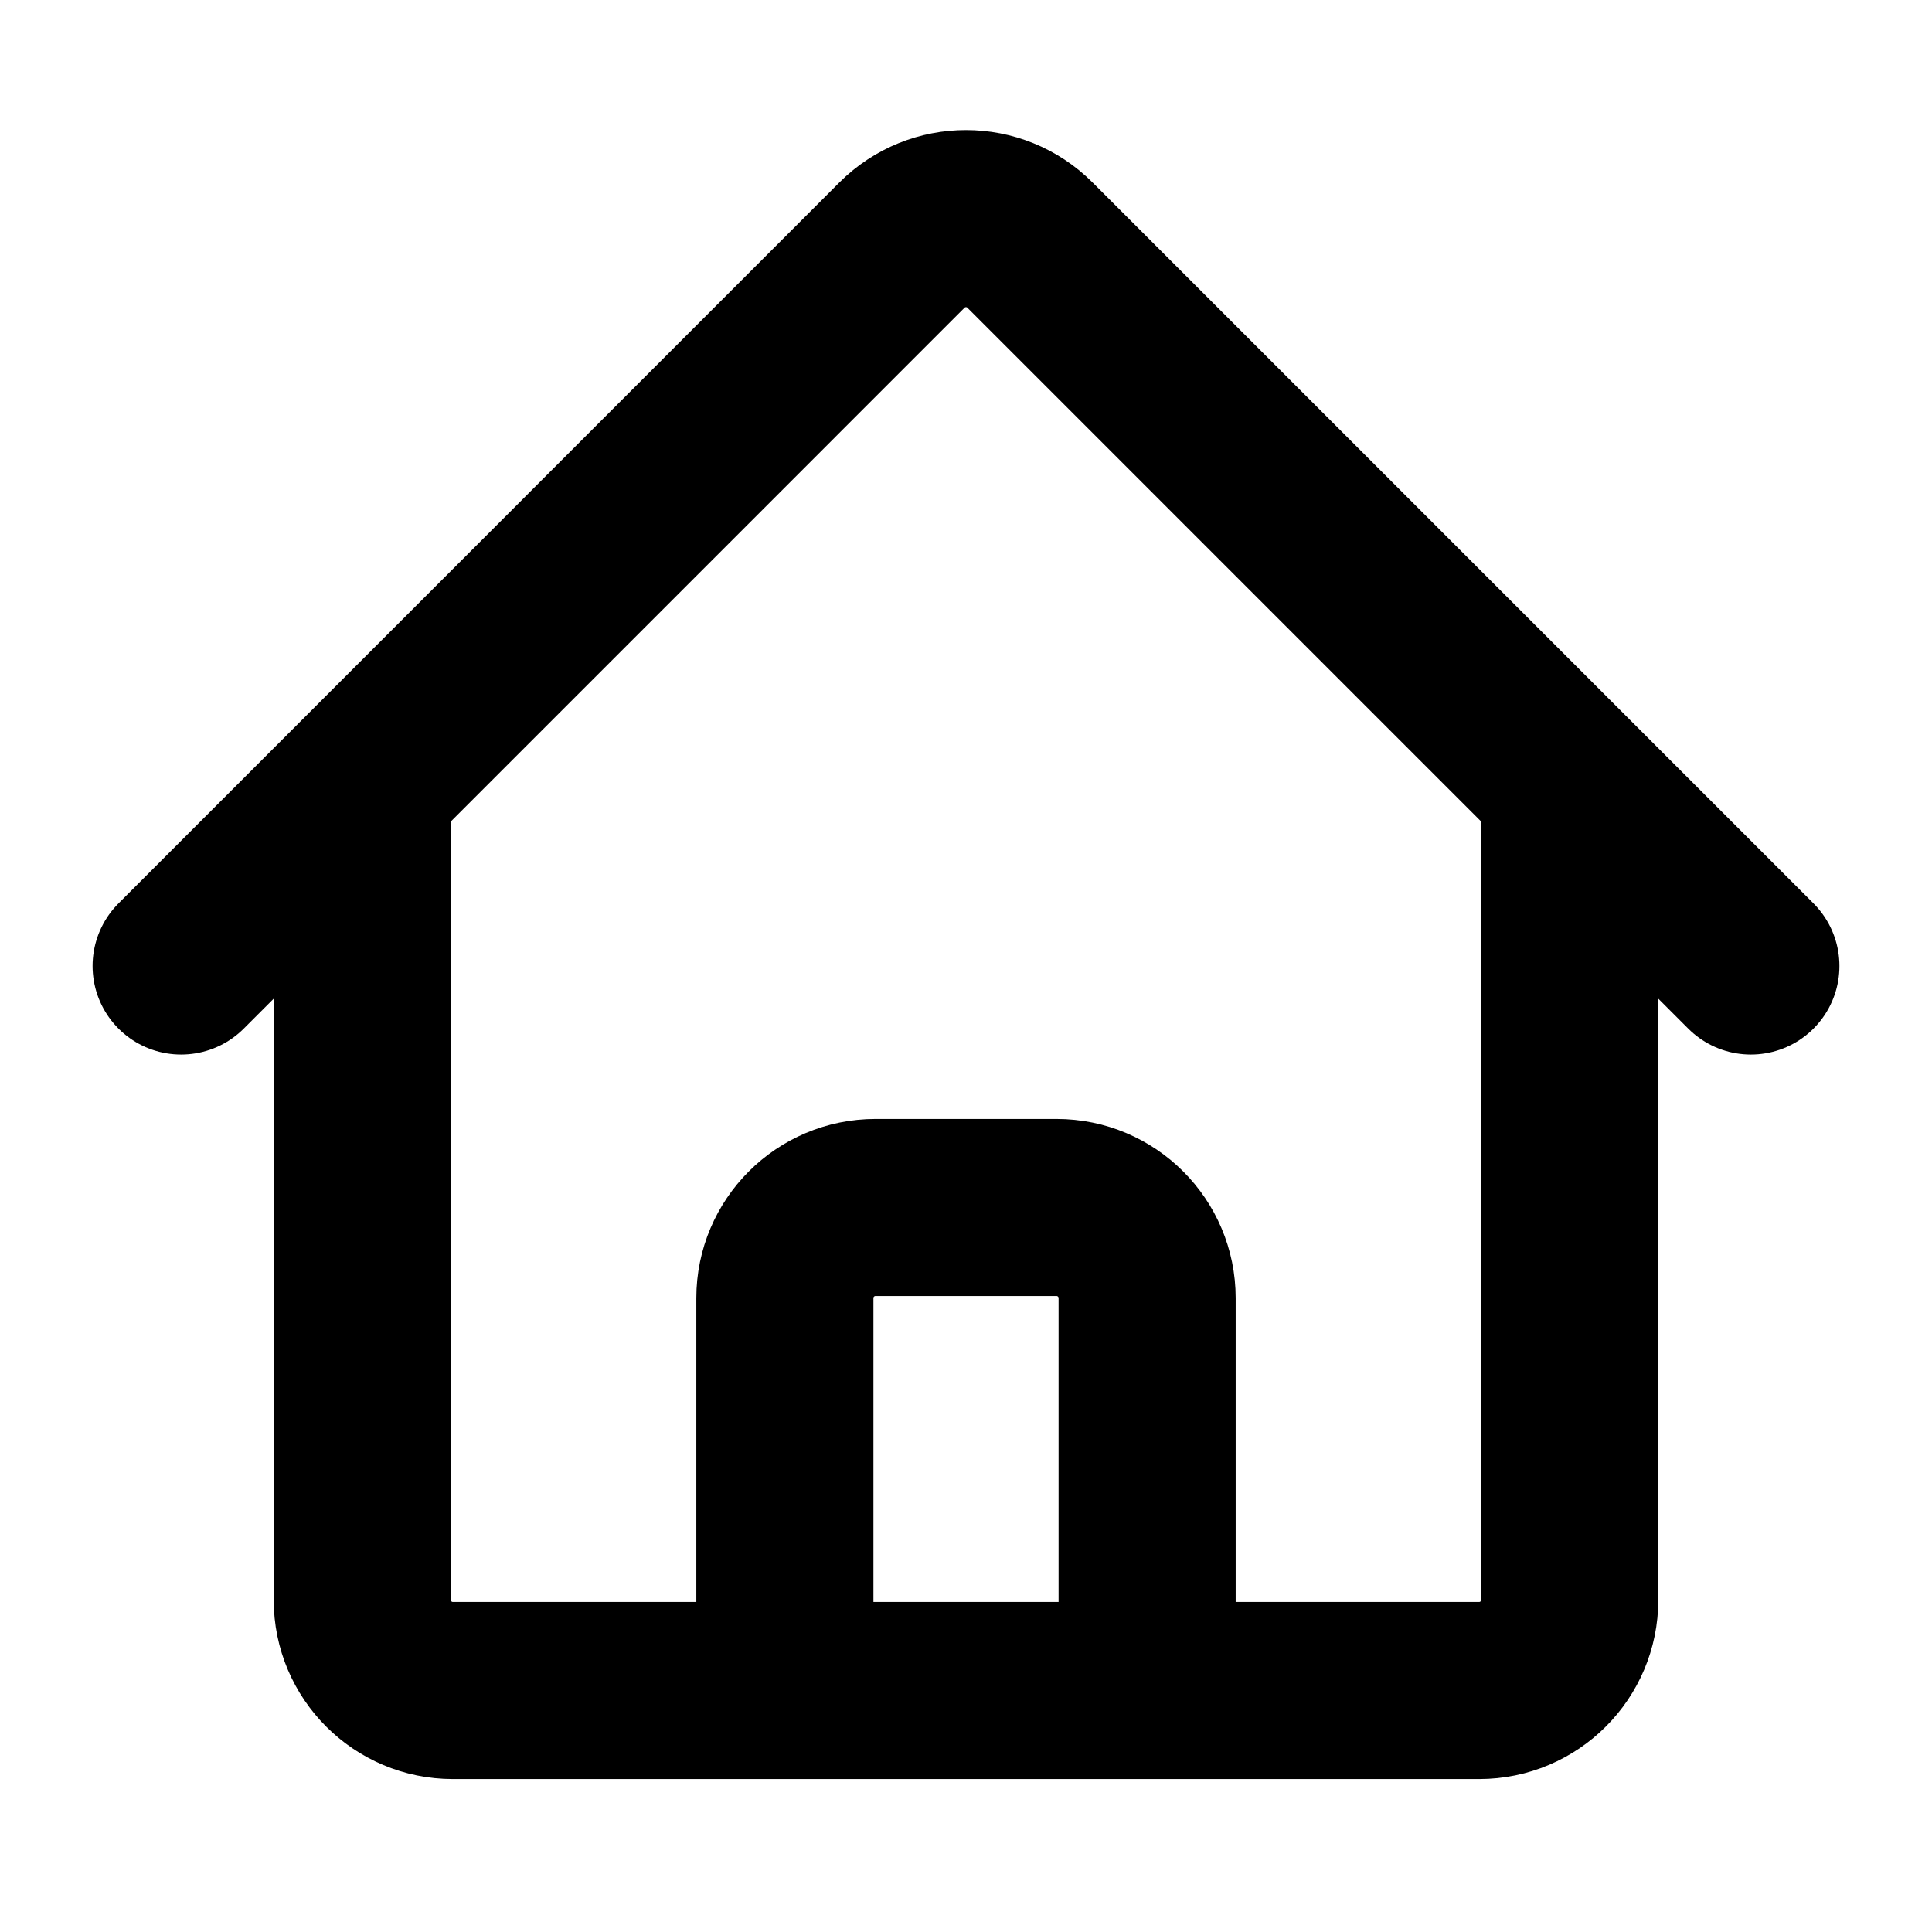
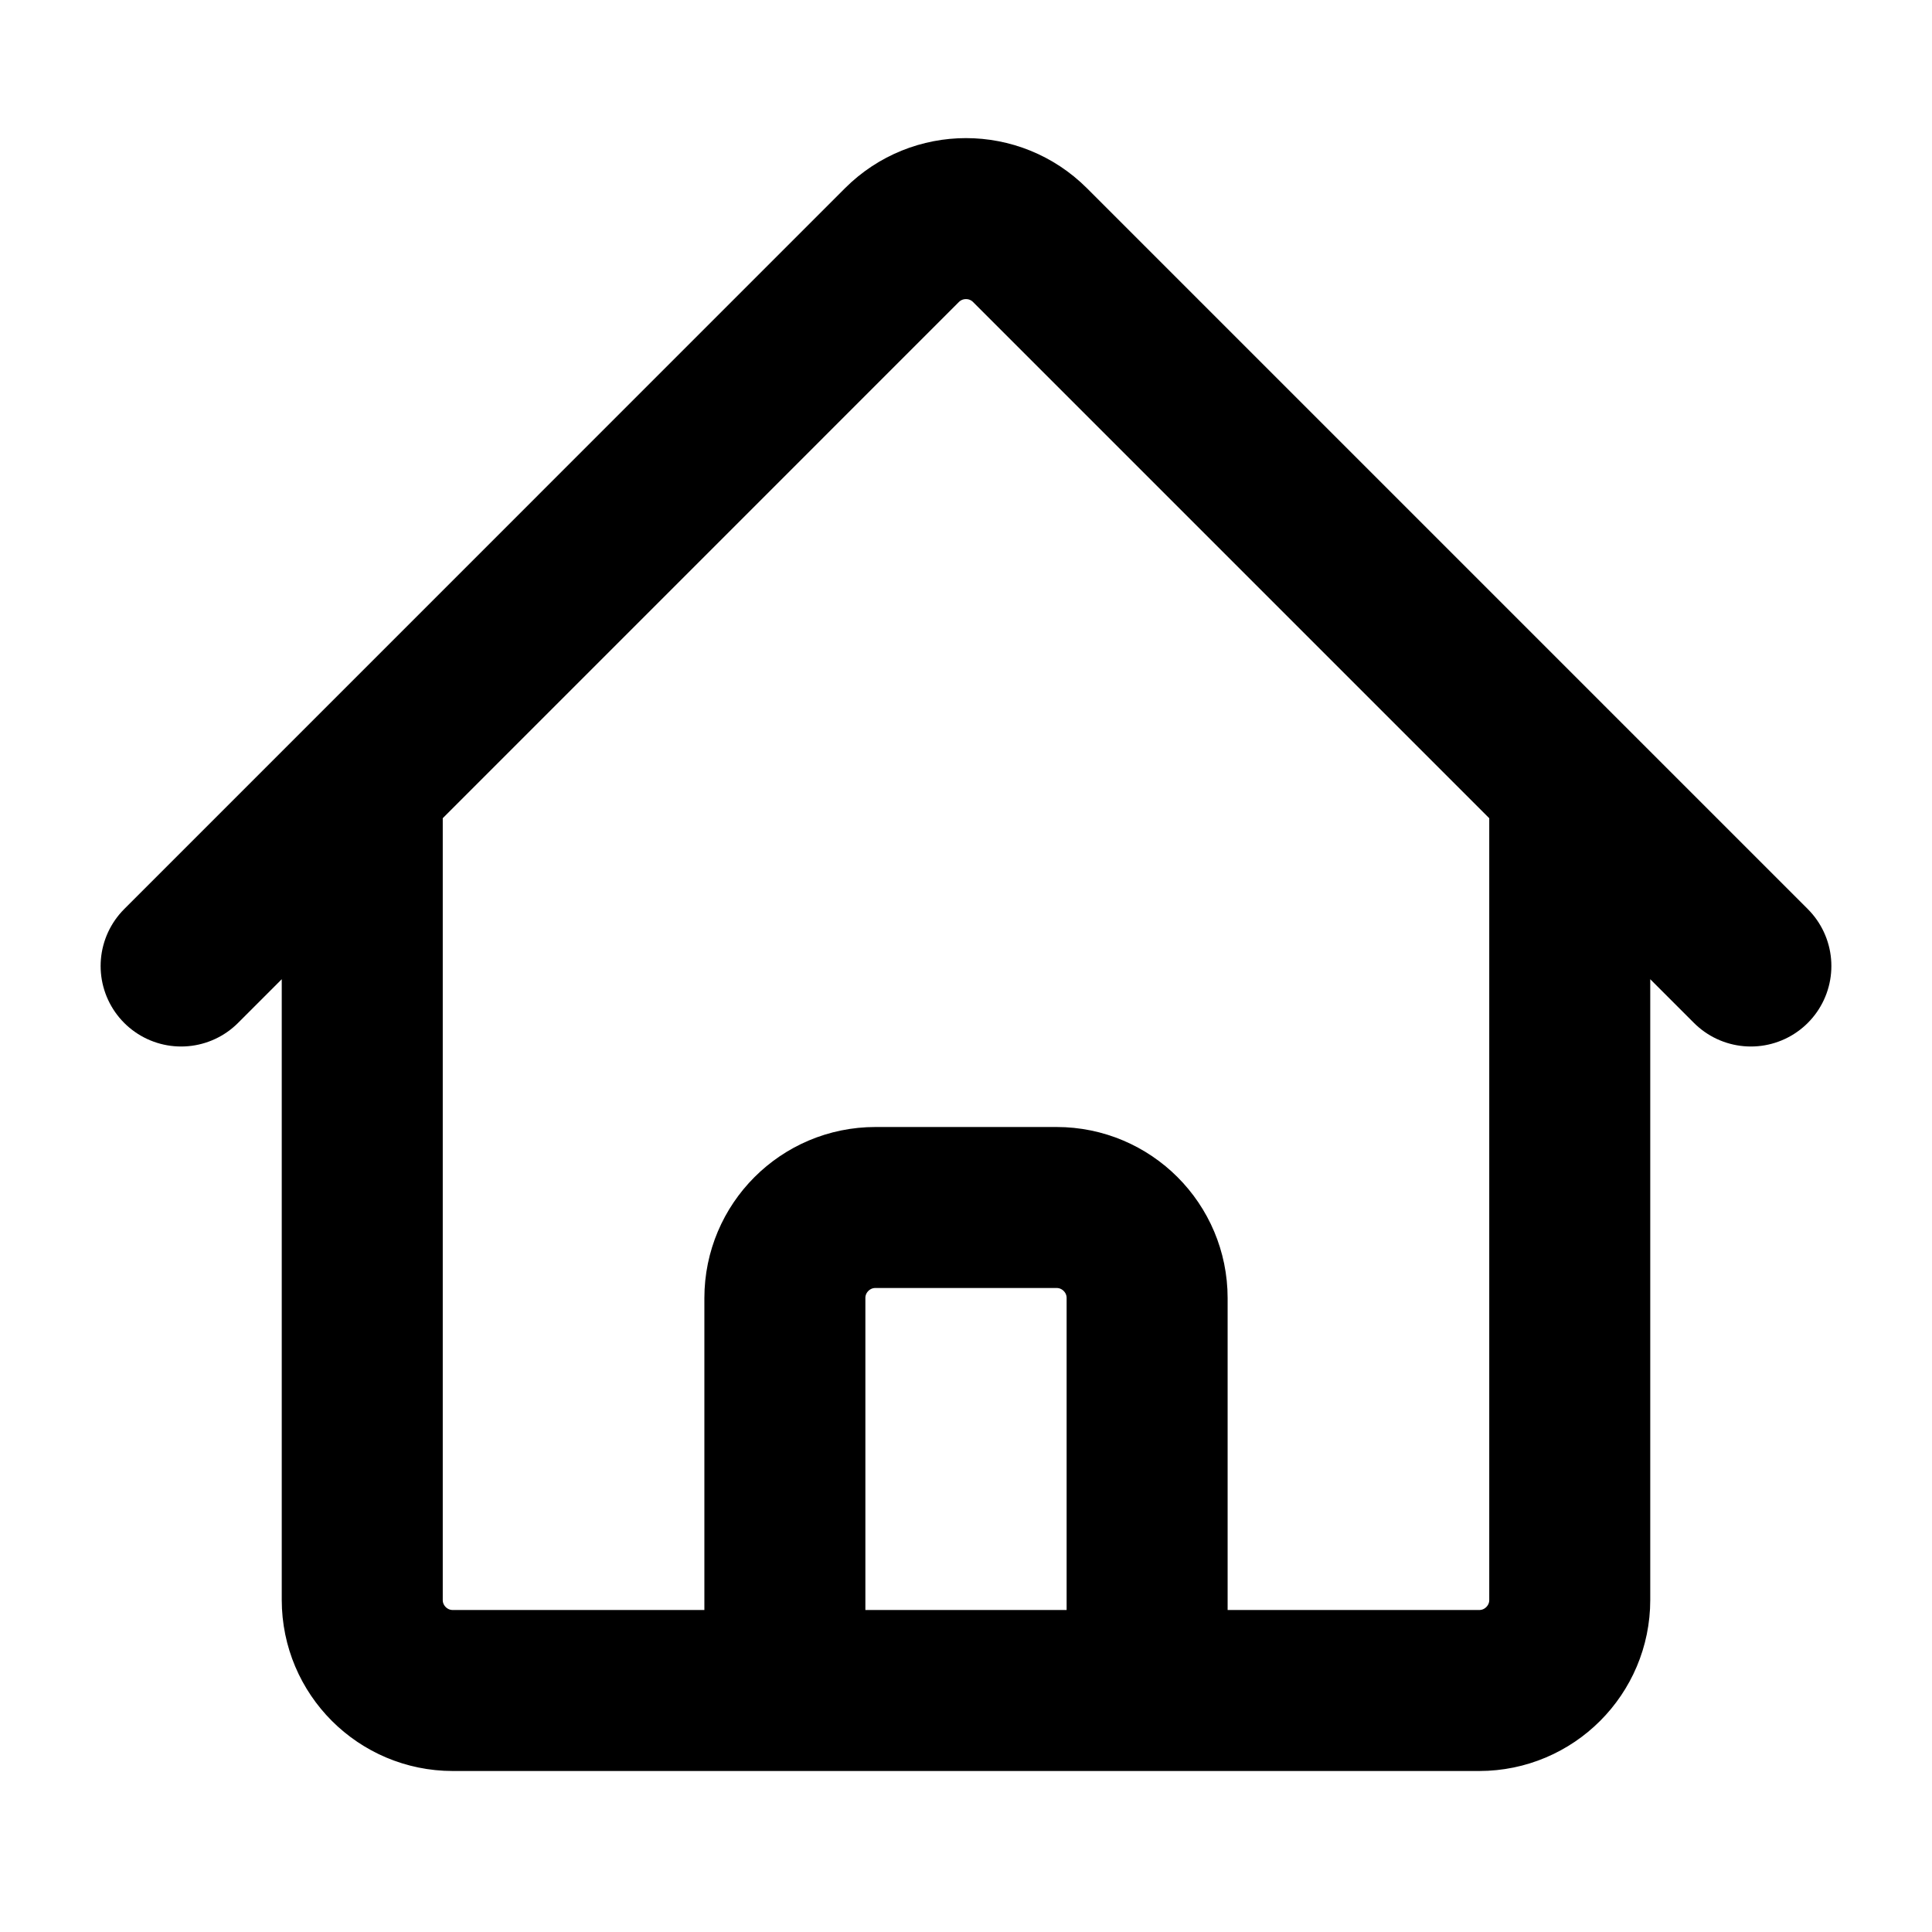
- <svg xmlns="http://www.w3.org/2000/svg" fill="none" viewBox="0 0 24 24" stroke-width="2.2" stroke="currentColor" class="w-6 h-6">
+ <svg xmlns="http://www.w3.org/2000/svg" fill="none" viewBox="0 0 24 24" stroke-width="2" stroke="currentColor" class="w-6 h-6">
  <path stroke-linecap="round" stroke-linejoin="round" d="m2.25 12 8.954-8.955c.44-.439 1.152-.439 1.591 0L21.75 12M4.5 9.75v10.125c0 .621.504 1.125 1.125 1.125H9.75v-4.875c0-.621.504-1.125 1.125-1.125h2.25c.621 0 1.125.504 1.125 1.125V21h4.125c.621 0 1.125-.504 1.125-1.125V9.75M8.25 21h8.25" />
</svg>
